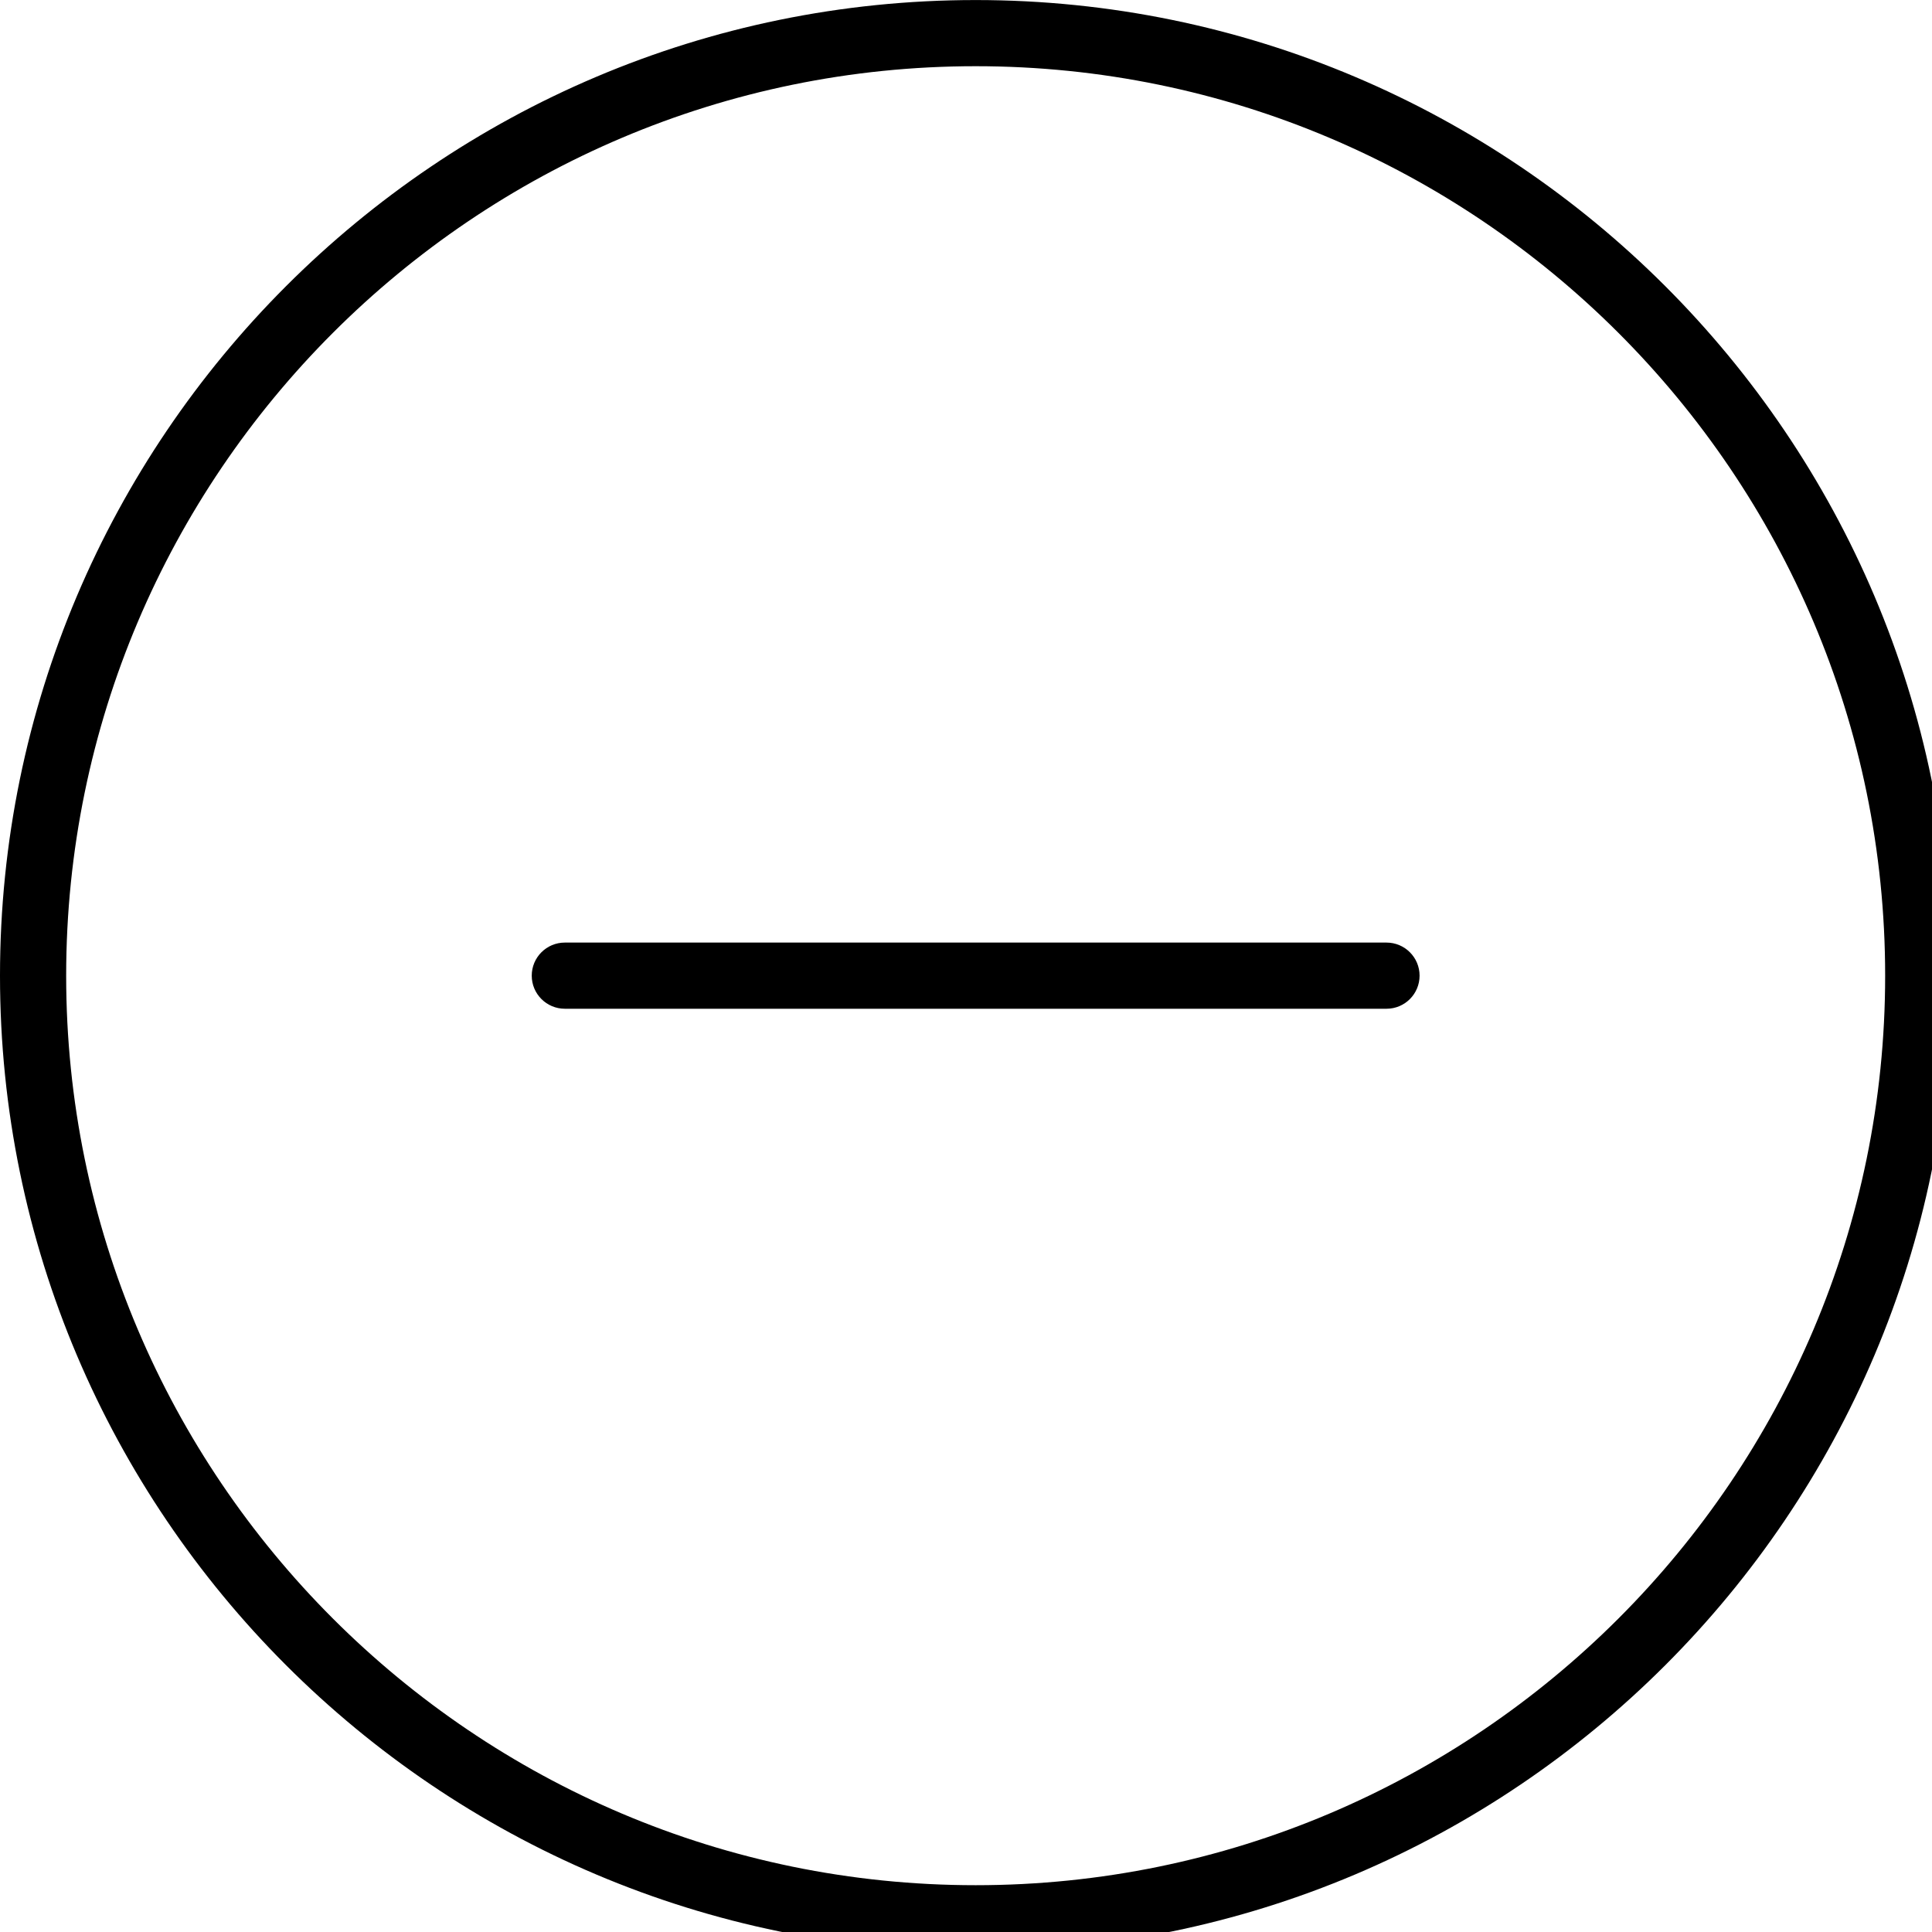
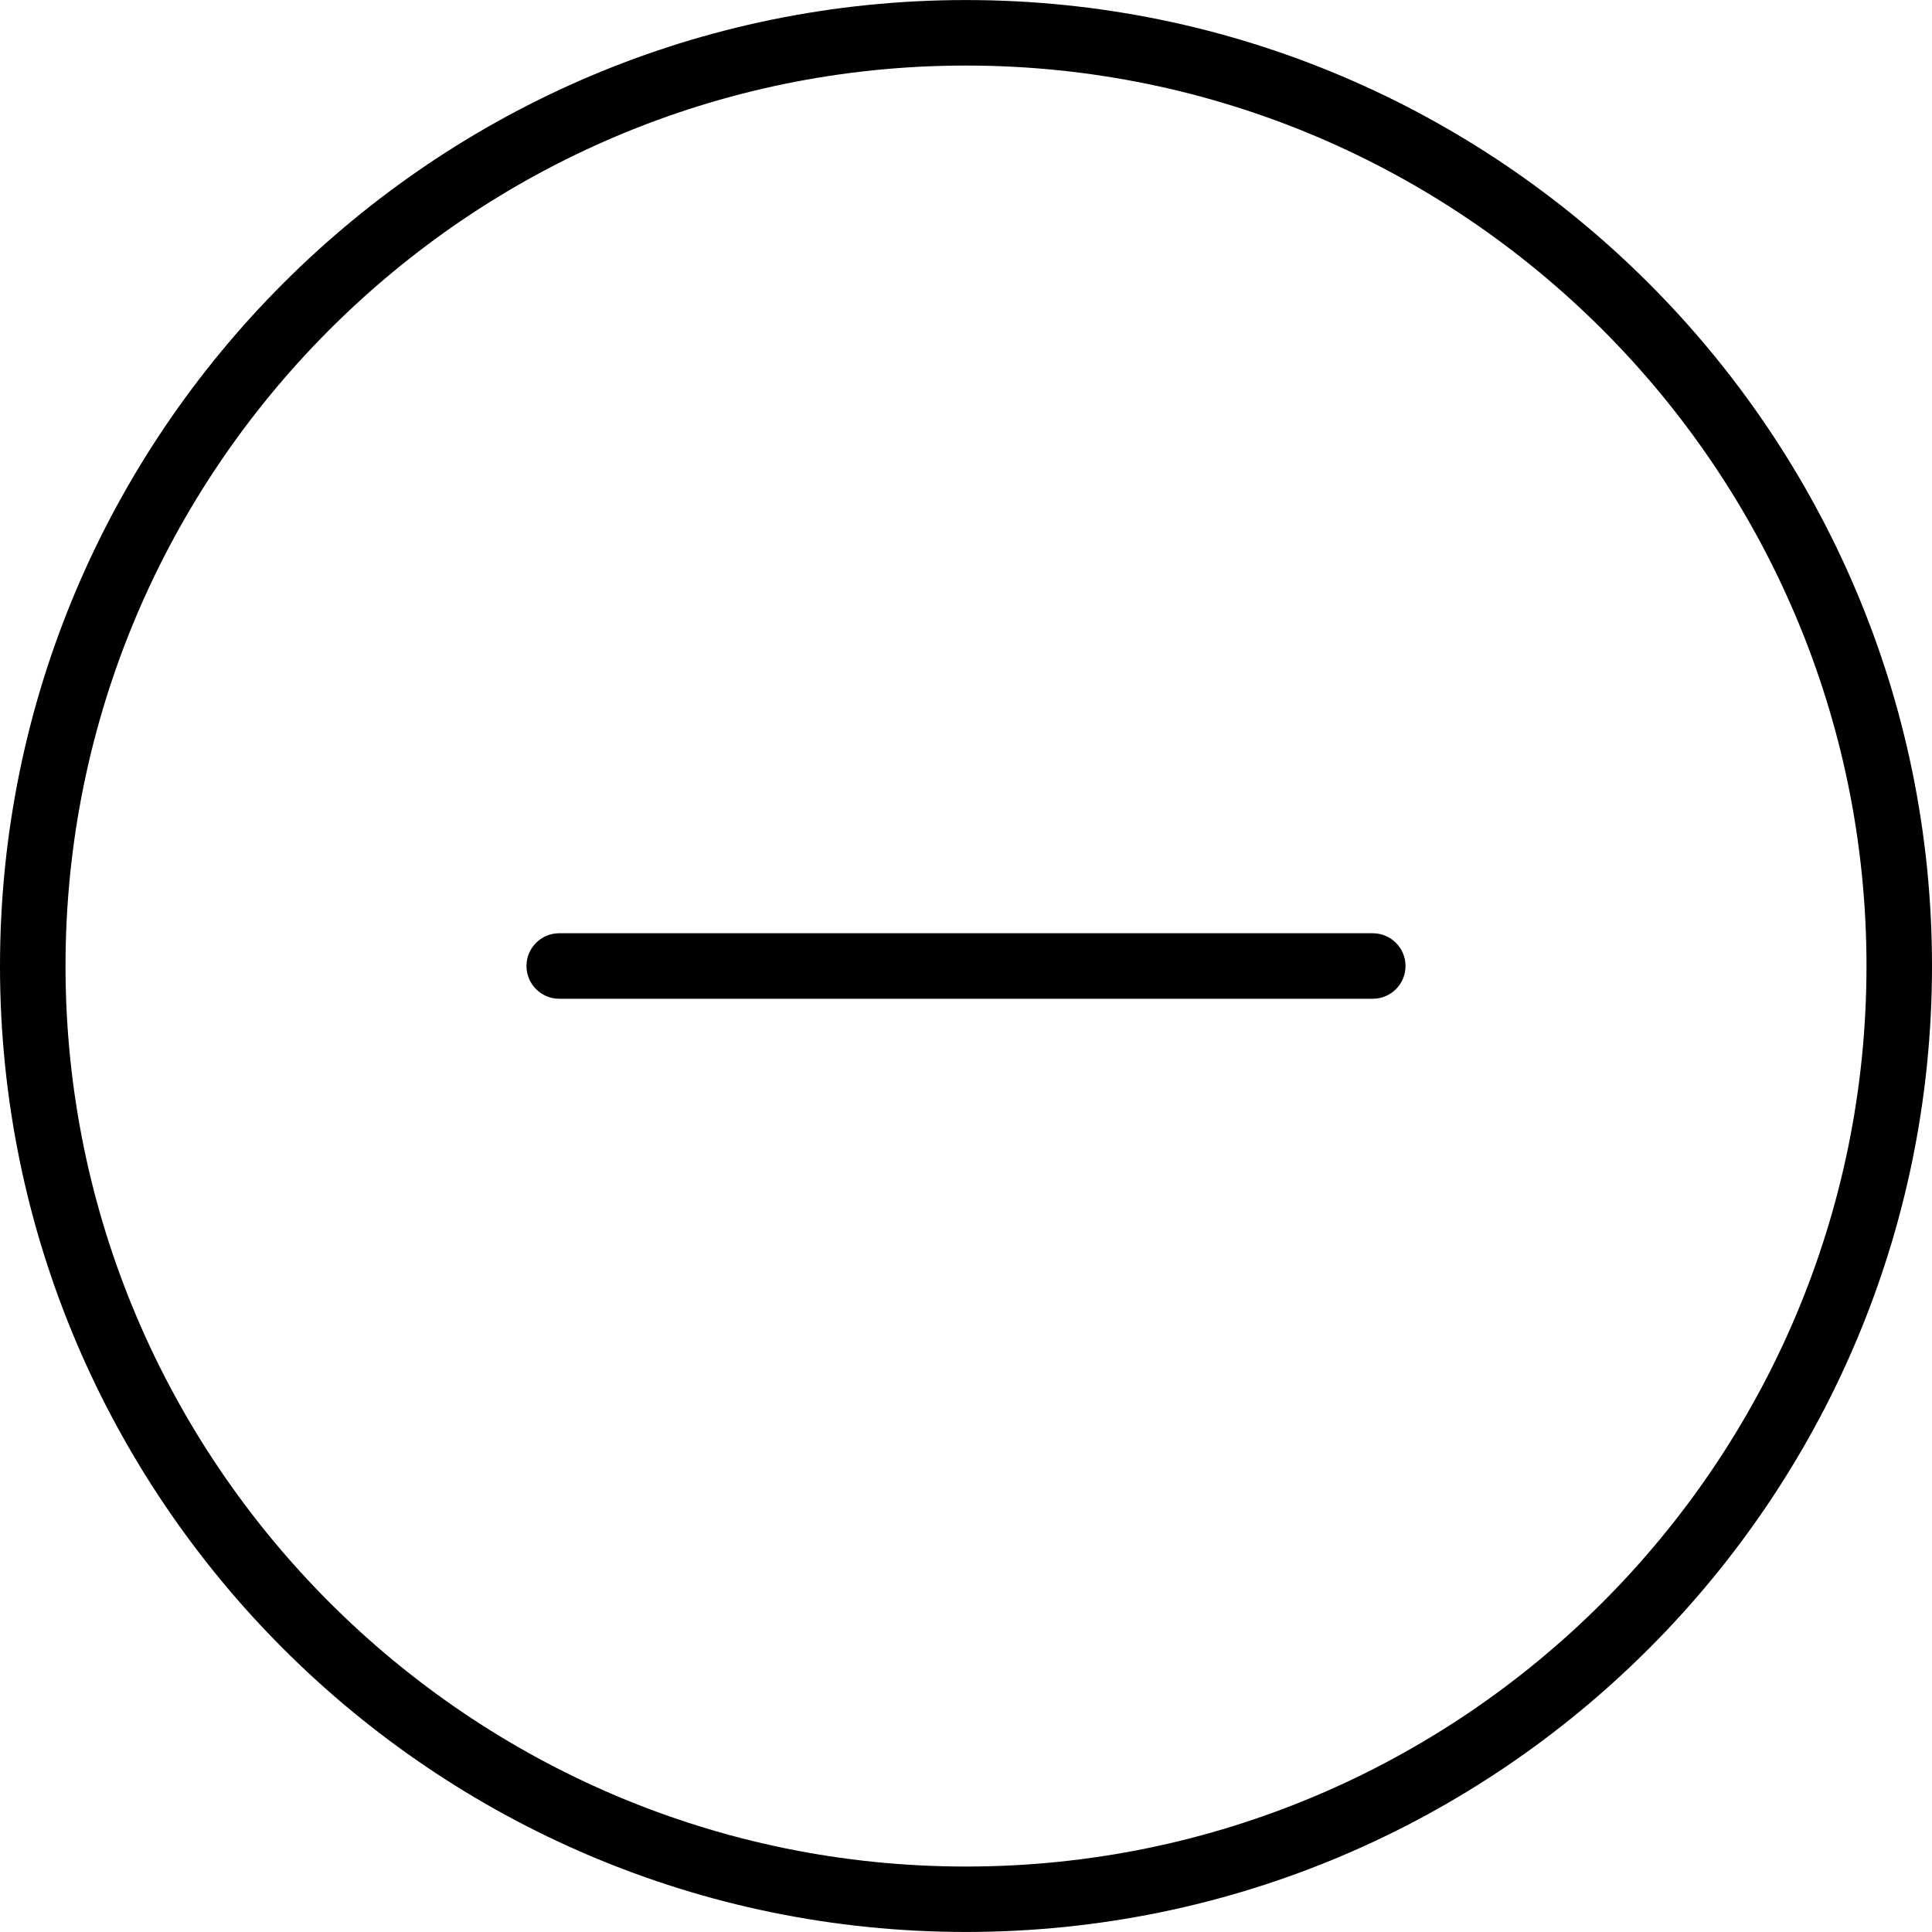
- <svg xmlns="http://www.w3.org/2000/svg" version="1.1" viewBox="0 0 43.8 43.8" style="enable-background:new 0 0 43.8 43.8;" xml:space="preserve">
+ <svg xmlns="http://www.w3.org/2000/svg" version="1.1" viewBox="0 0 44.238 44.238" style="enable-background:new 0 0 44.238 44.238;" xml:space="preserve">
  <g>
    <g>
      <path d="M22.119,44.237C9.922,44.237,0,34.315,0,22.12C0,9.924,9.922,0.001,22.119,0.001S44.238,9.923,44.238,22.12    S34.316,44.237,22.119,44.237z M22.119,1.501C10.75,1.501,1.5,10.751,1.5,22.12s9.25,20.619,20.619,20.619    s20.619-9.25,20.619-20.619S33.488,1.501,22.119,1.501z" />
      <g>
        <path d="M31.434,22.869H12.805c-0.414,0-0.75-0.336-0.75-0.75s0.336-0.75,0.75-0.75h18.628c0.414,0,0.75,0.336,0.75,0.75     S31.848,22.869,31.434,22.869z" />
      </g>
    </g>
  </g>
</svg>
